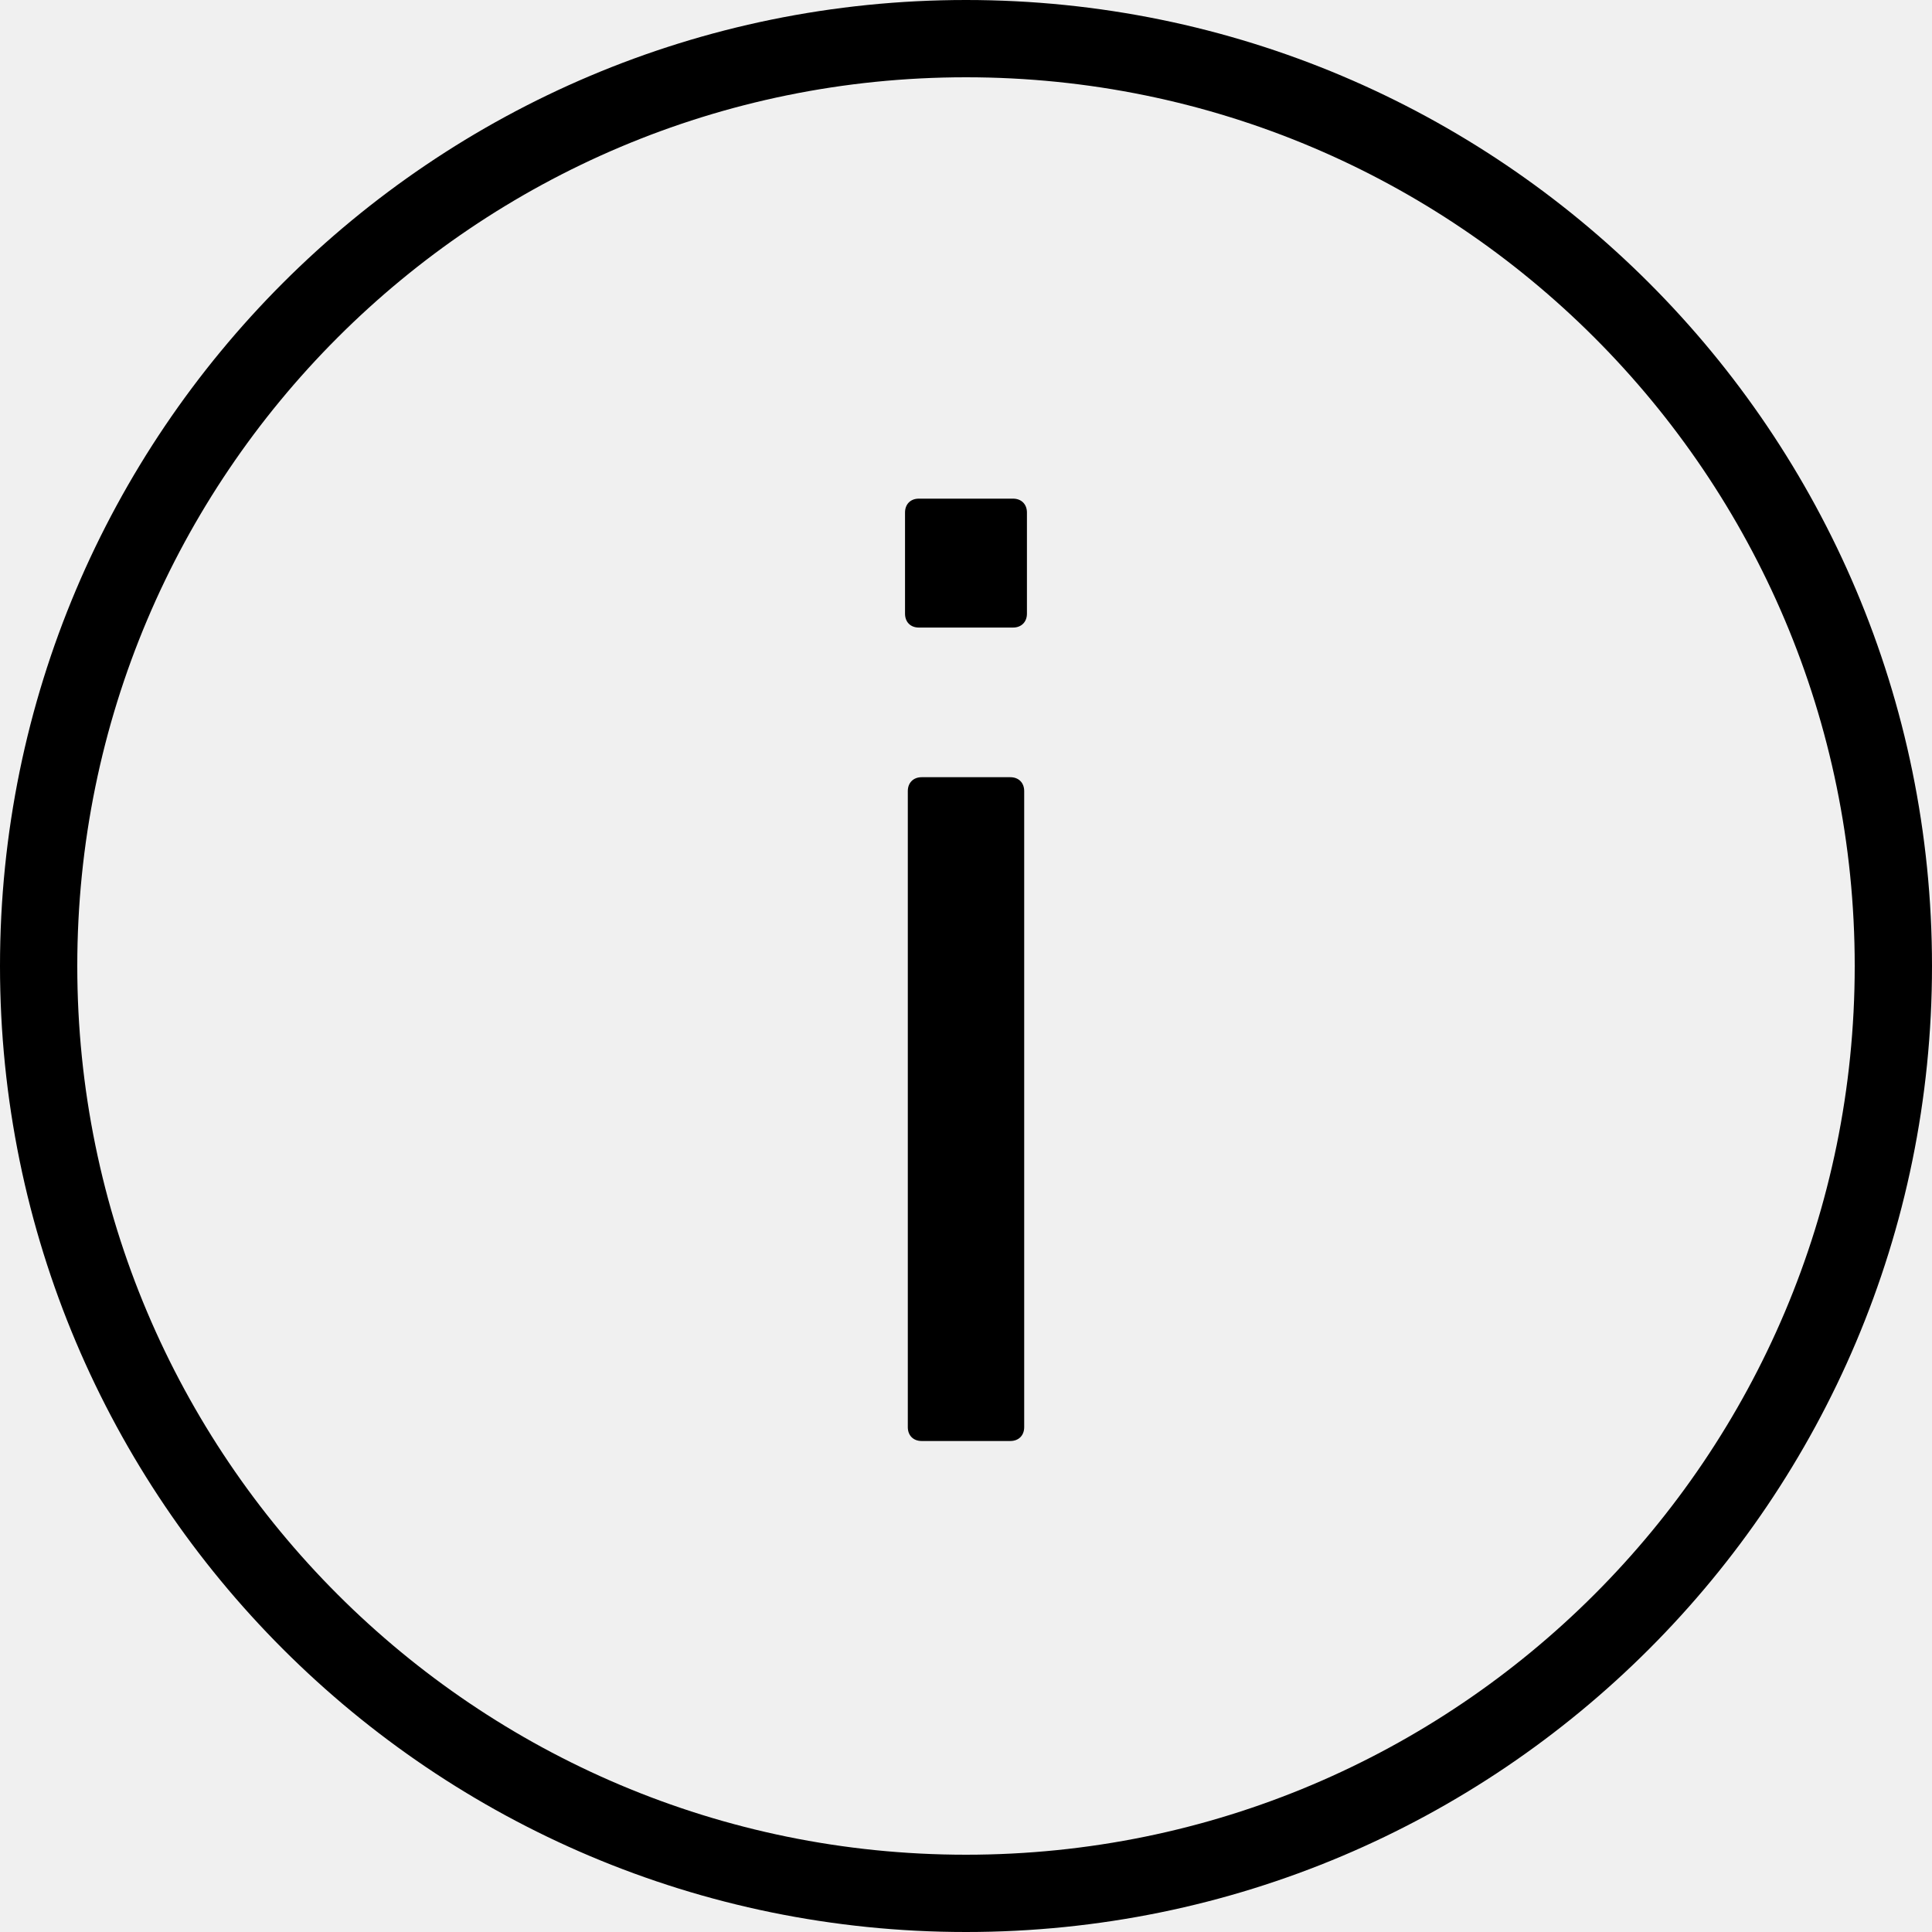
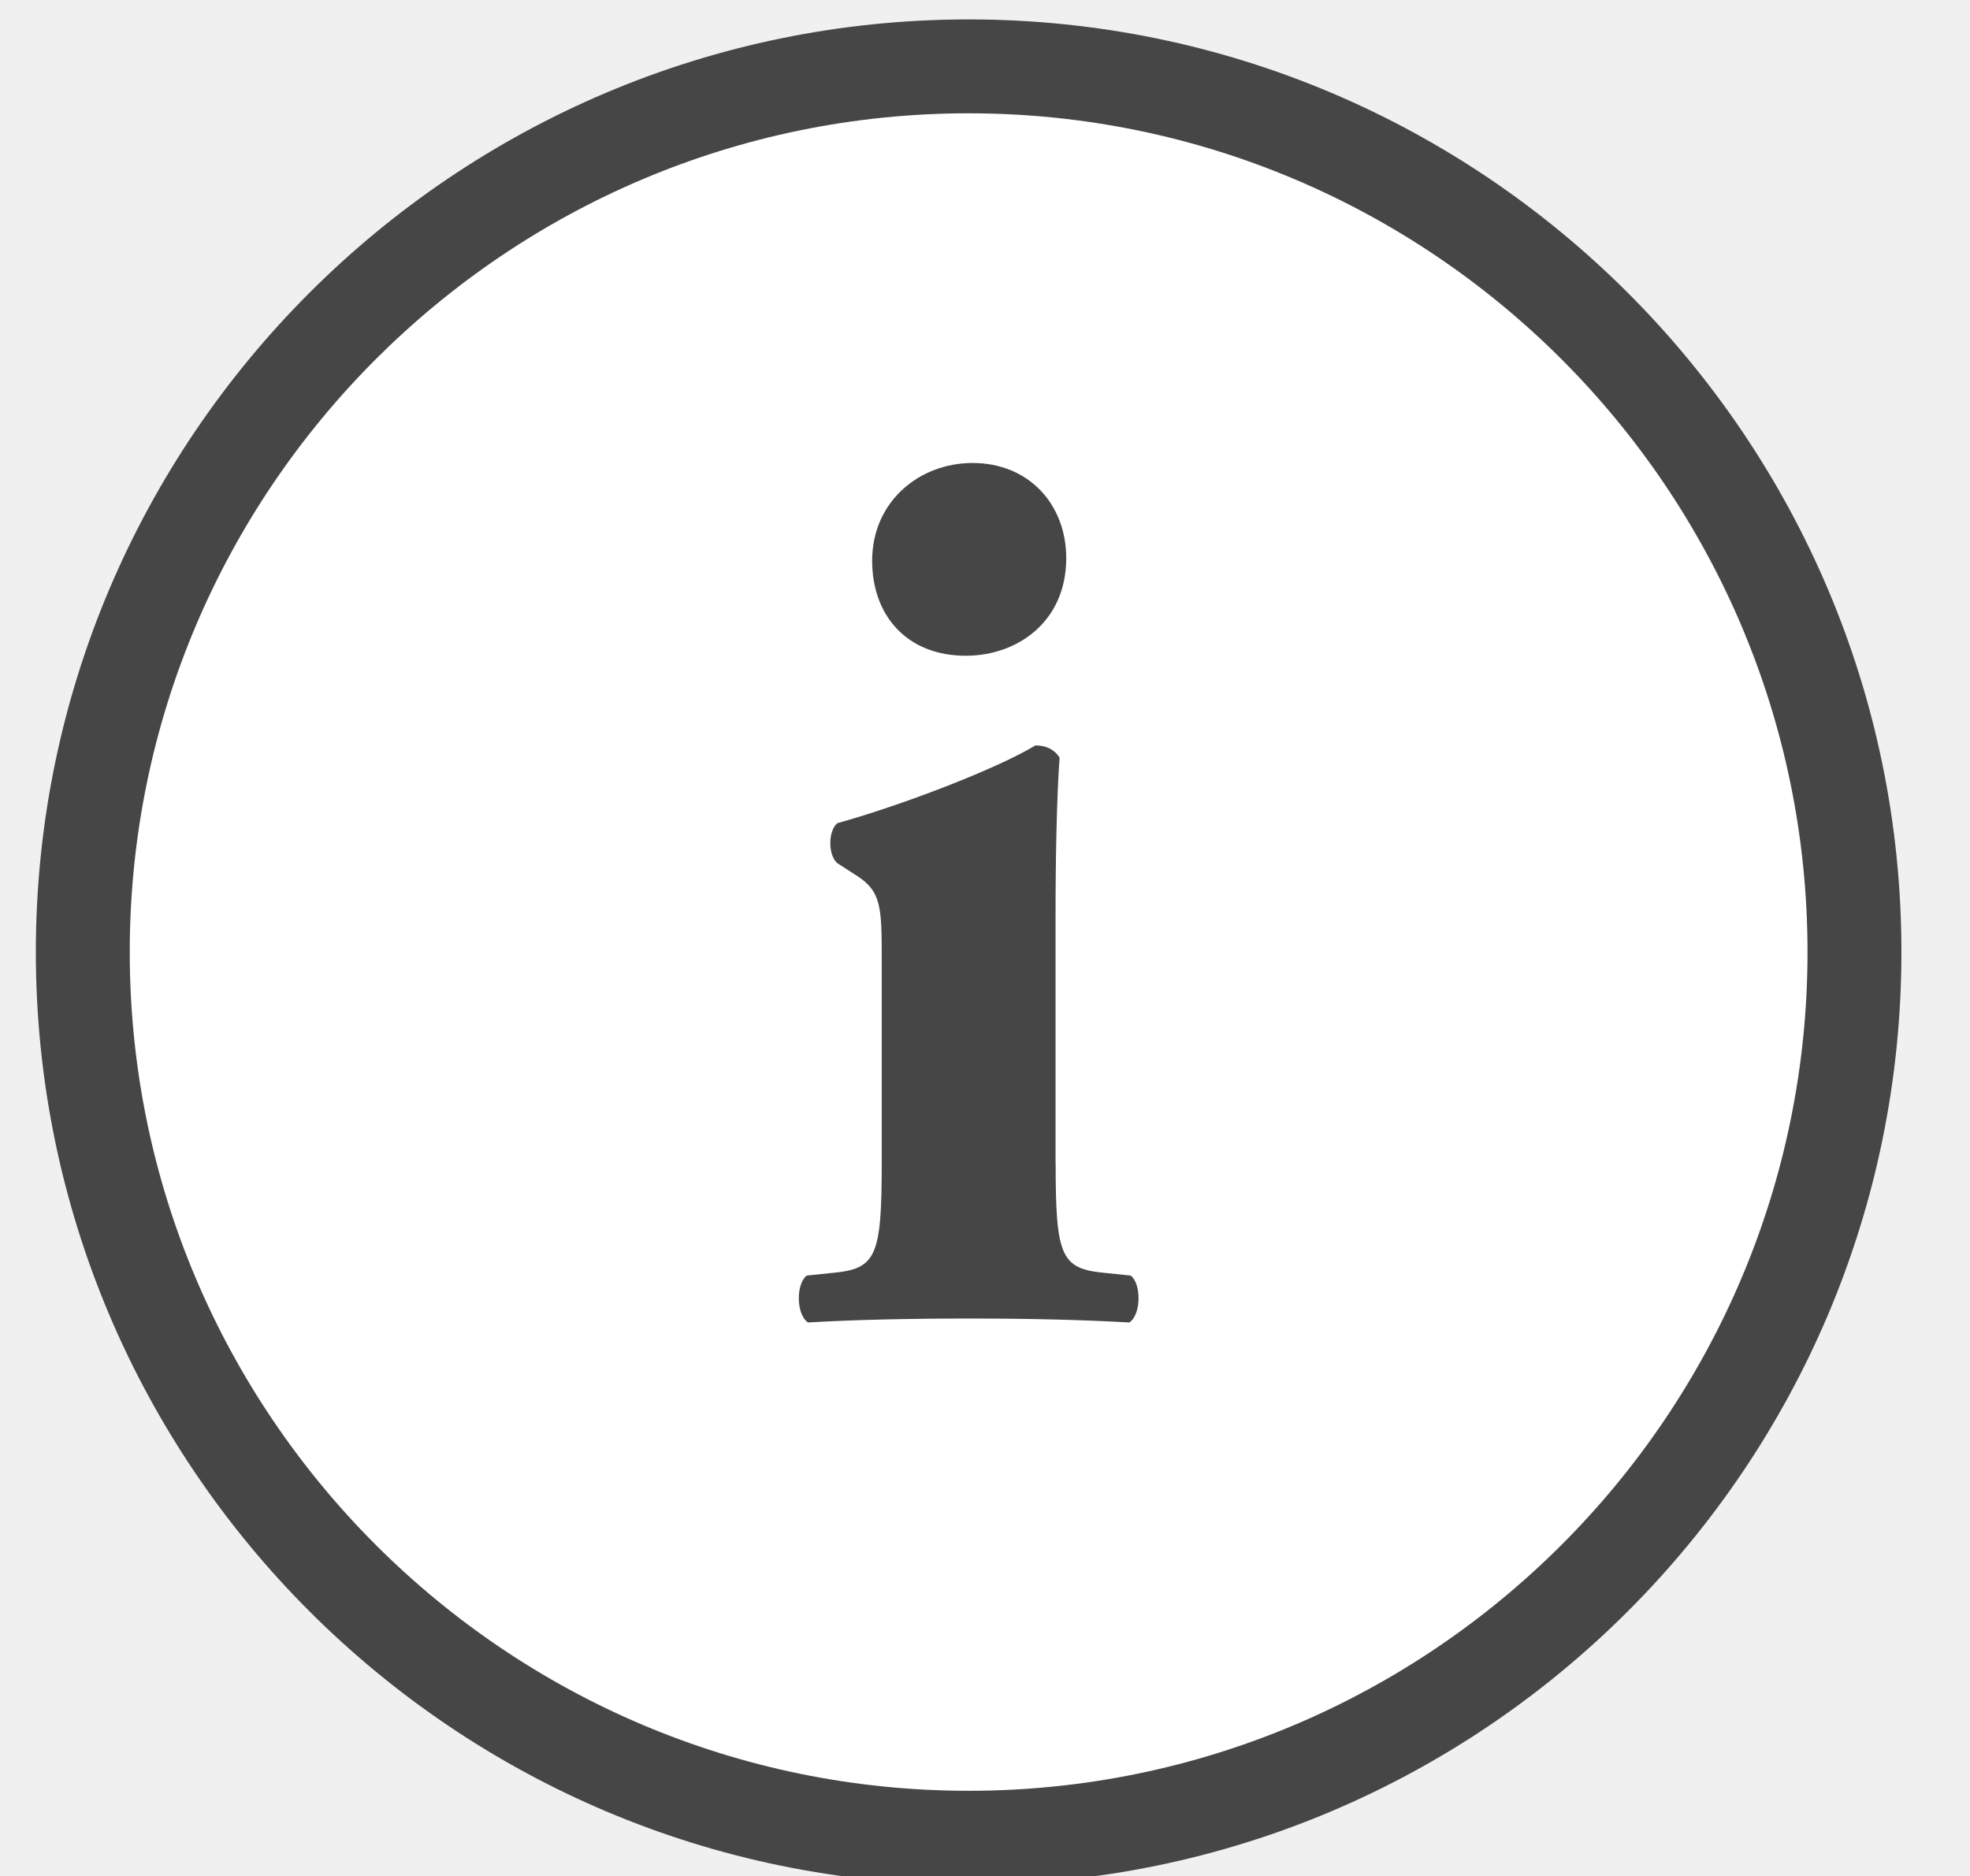
- <svg xmlns="http://www.w3.org/2000/svg" enable-background="new 0 0 50 50" height="50px" id="Layer_1" version="1.1" viewBox="0 0 50 50" width="50px" xml:space="preserve">
-   <circle cx="25" cy="25" fill="none" r="24" stroke="#000000" stroke-linecap="round" stroke-miterlimit="10" stroke-width="2" />
-   <rect fill="none" height="50" width="50" />
-   <path d="M23.779,16.241c-0.216,0-0.357-0.144-0.357-0.359v-2.618c0-0.215,0.142-0.359,0.357-0.359h2.439  c0.215,0,0.359,0.144,0.359,0.359v2.618c0,0.215-0.145,0.359-0.359,0.359H23.779z M23.852,37.293c-0.215,0-0.358-0.143-0.358-0.358  V20.473c0-0.215,0.144-0.359,0.358-0.359h2.295c0.216,0,0.359,0.144,0.359,0.359v16.462c0,0.216-0.144,0.358-0.359,0.358H23.852z" />
+ <svg xmlns="http://www.w3.org/2000/svg" version="1.1" x="0px" y="0px" width="21px" height="20px" viewBox="-0.382 -0.207 21 20" overflow="visible" enable-background="new -0.382 -0.207 21 20" xml:space="preserve">
+   <defs>
+ </defs>
+   <circle fill="#FFFFFF" cx="9.943" cy="9.943" r="9.443" />
+   <path fill="#474647" d="M9.944,19.886C4.461,19.886,0,15.426,0,9.943C0,4.46,4.461,0,9.944,0c5.482,0,9.943,4.46,9.943,9.943  C19.887,15.426,15.426,19.886,9.944,19.886z M9.944,1.001c-4.931,0-8.943,4.011-8.943,8.942s4.012,8.942,8.943,8.942  c4.931,0,8.942-4.012,8.942-8.942S14.875,1.001,9.944,1.001z" />
+   <path fill="#474647" d="M10.871,12.194c0,0.998,0.057,1.127,0.529,1.17l0.271,0.028c0.114,0.086,0.114,0.414-0.014,0.5  c-0.5-0.028-1.057-0.042-1.713-0.042c-0.643,0-1.242,0.014-1.713,0.042c-0.128-0.086-0.128-0.414-0.013-0.5l0.27-0.028  c0.471-0.043,0.529-0.172,0.529-1.17v-2.156c0-0.57,0-0.741-0.272-0.913L8.544,8.996c-0.1-0.086-0.1-0.343,0-0.427  c0.671-0.186,1.685-0.572,2.112-0.829c0.114,0,0.2,0.043,0.257,0.129c-0.03,0.427-0.043,1.055-0.043,1.698V12.194z M10.984,5.743  c0,0.684-0.527,1.041-1.07,1.041c-0.628,0-0.999-0.428-0.999-1.013c0-0.628,0.5-1.042,1.07-1.042  C10.586,4.729,10.984,5.171,10.984,5.743z" />
</svg>
